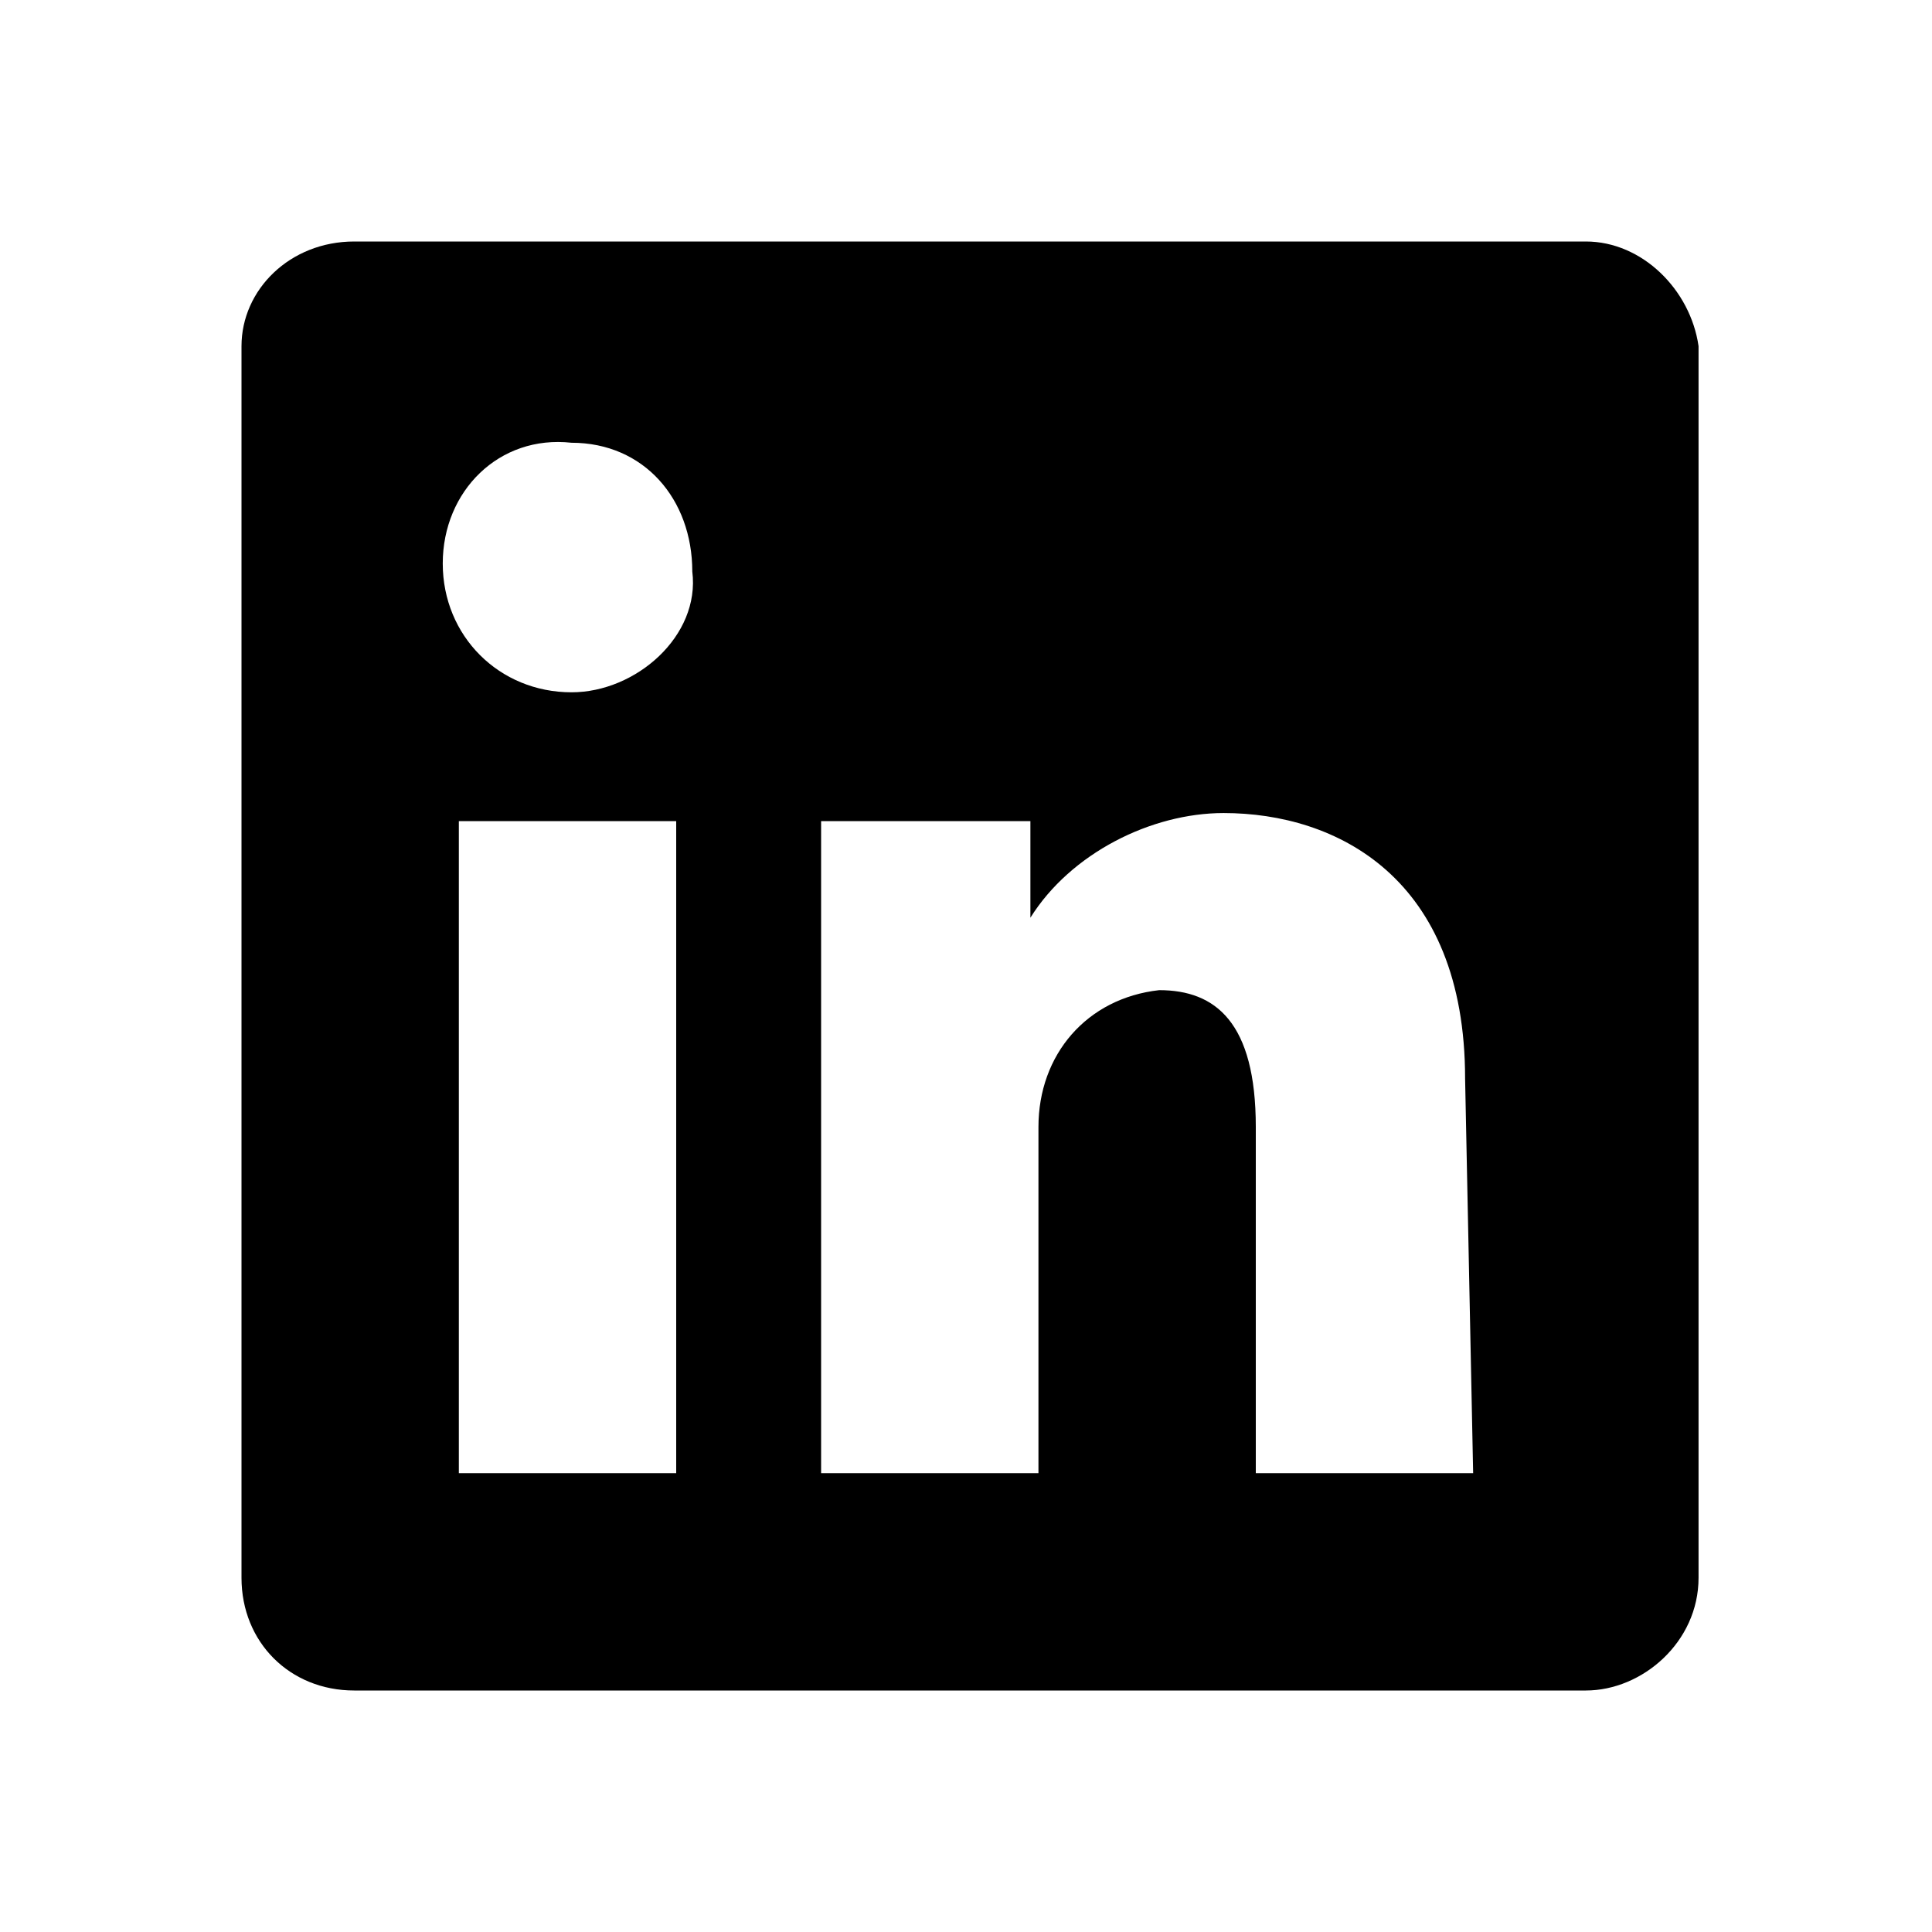
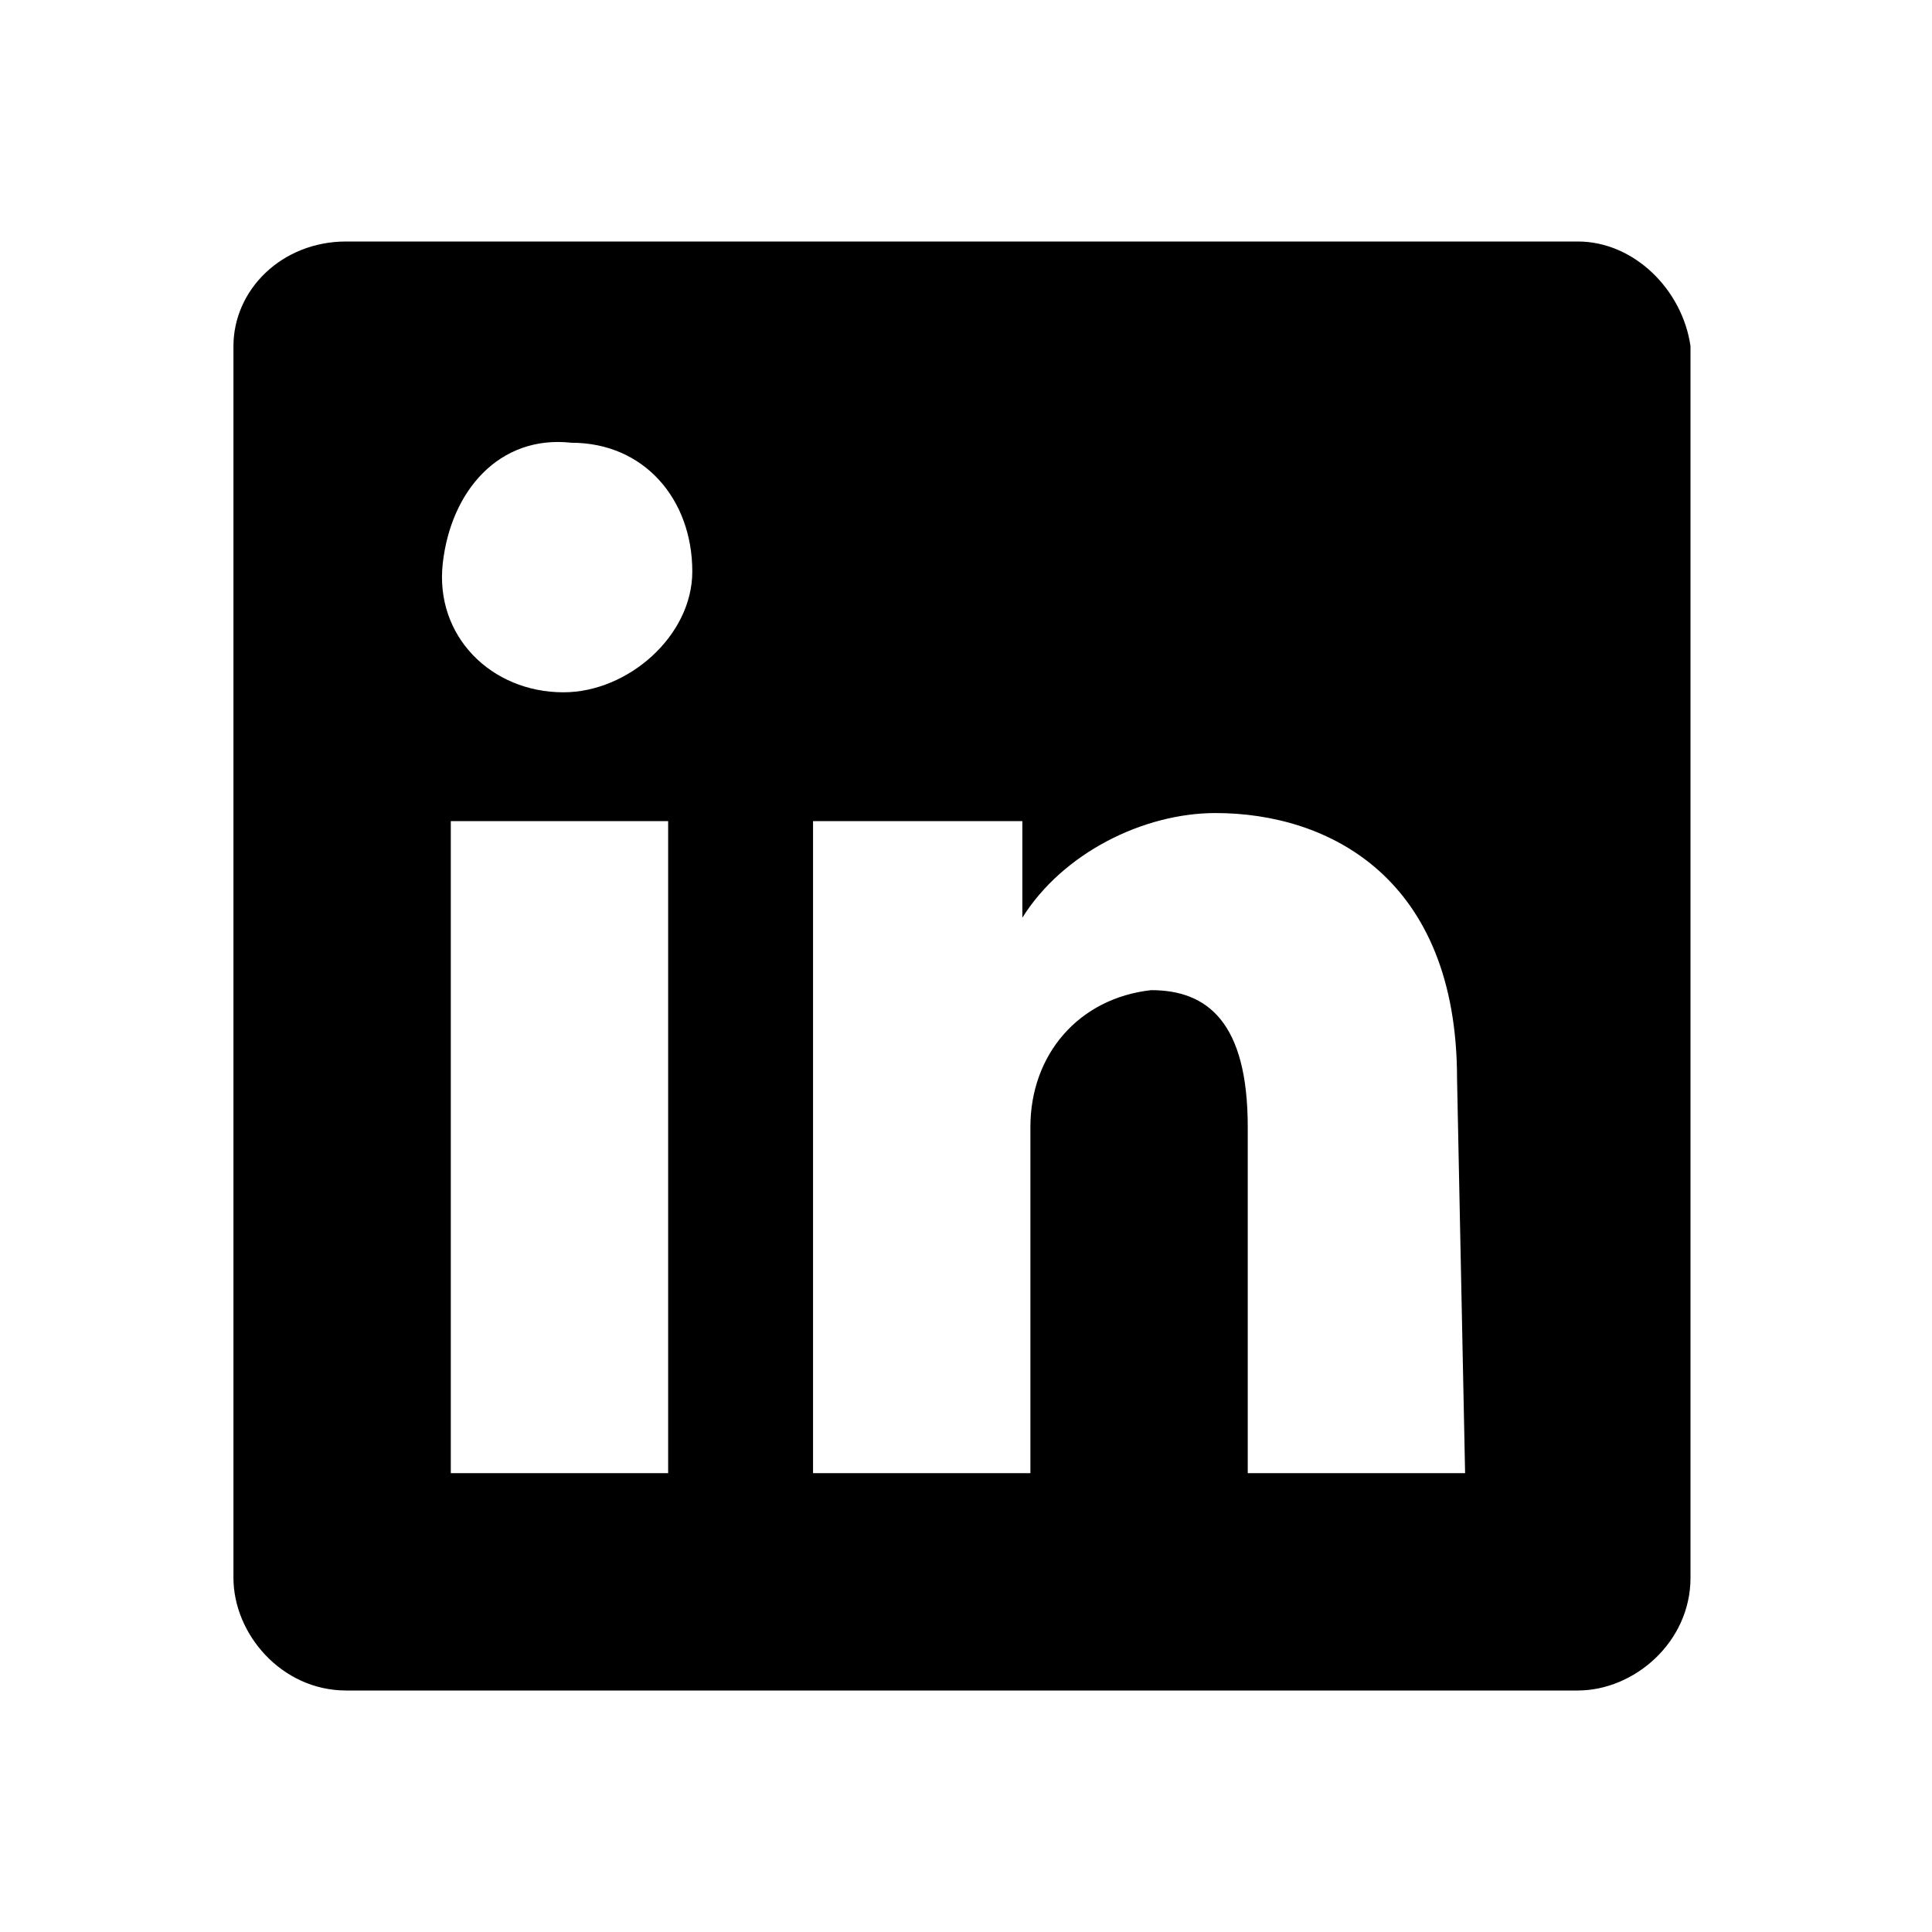
- <svg xmlns="http://www.w3.org/2000/svg" viewBox="0 0 24 24" fill="currentColor">
-   <path d="m19.7 3h-15.3c-.8 0-1.4.6-1.4 1.3v15.3c0 .8.6 1.4 1.4 1.4h15.3c.7 0 1.4-.6 1.4-1.4v-15.3c-.1-.7-.7-1.3-1.4-1.3zm-11.3 15.3h-2.7v-8.1h2.7zm-1.3-9.7c-.9 0-1.6-.7-1.6-1.6s.7-1.6 1.6-1.5c.9 0 1.5.7 1.5 1.6.1.8-.7 1.5-1.5 1.5zm11.2 9.7h-2.7v-4.3c0-1.3-.5-1.7-1.2-1.7-.9.1-1.5.8-1.5 1.7v.1 4.2h-2.7v-8.1h2.6v1.2c.5-.8 1.5-1.3 2.4-1.3 1.4 0 3 .8 3 3.3z" />
+ <svg xmlns="http://www.w3.org/2000/svg" viewBox="0 0 24 24">
+   <path d="m19.6 3h-15.3c-.8 0-1.4.6-1.4 1.3v15.3c0 .7.6 1.4 1.4 1.4h15.3c.7 0 1.4-.6 1.4-1.4v-15.3c-.1-.7-.7-1.3-1.4-1.3zm-11.3 15.3h-2.7v-8.1h2.7zm-1.3-9.7c-.9 0-1.6-.7-1.5-1.6s.7-1.6 1.6-1.5c.9 0 1.5.7 1.5 1.6 0 .8-.8 1.5-1.6 1.5zm11.2 9.7h-2.7v-4.3c0-1.3-.5-1.7-1.2-1.7-.9.1-1.5.8-1.5 1.7v.1 4.2h-2.7v-8.1h2.6v1.2c.5-.8 1.5-1.3 2.4-1.3 1.4 0 3 .8 3 3.3z" />
</svg>
